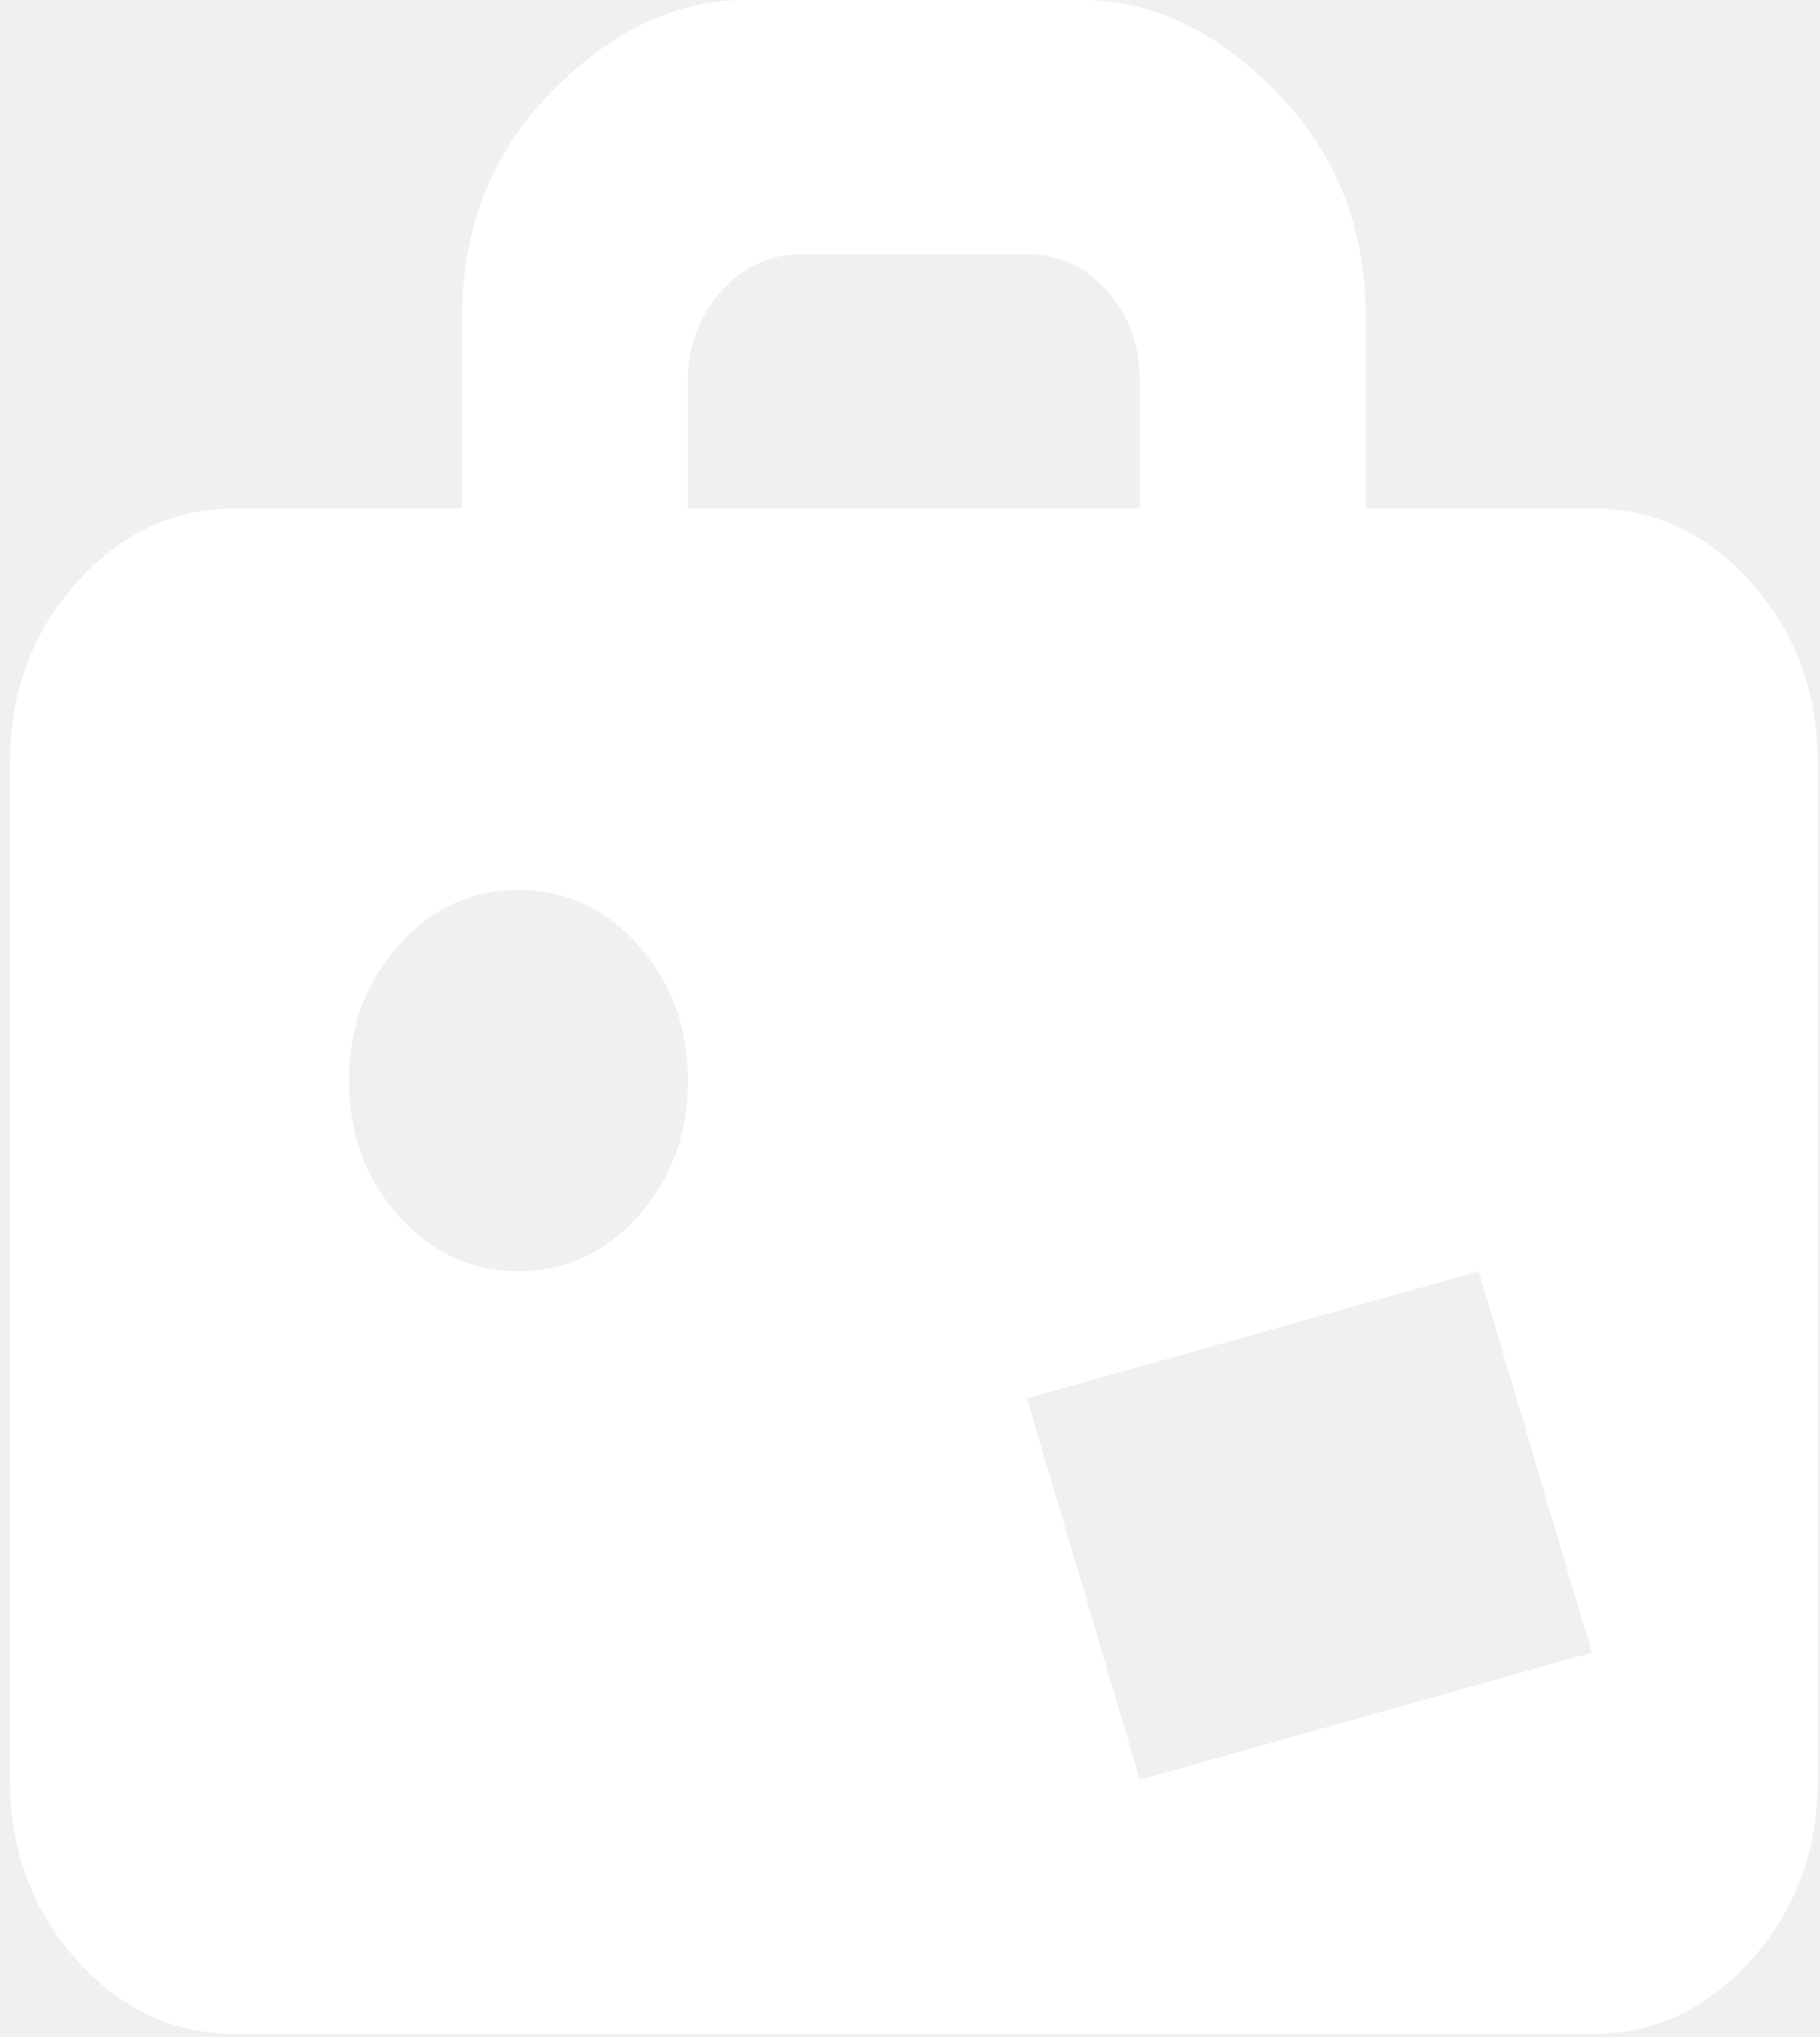
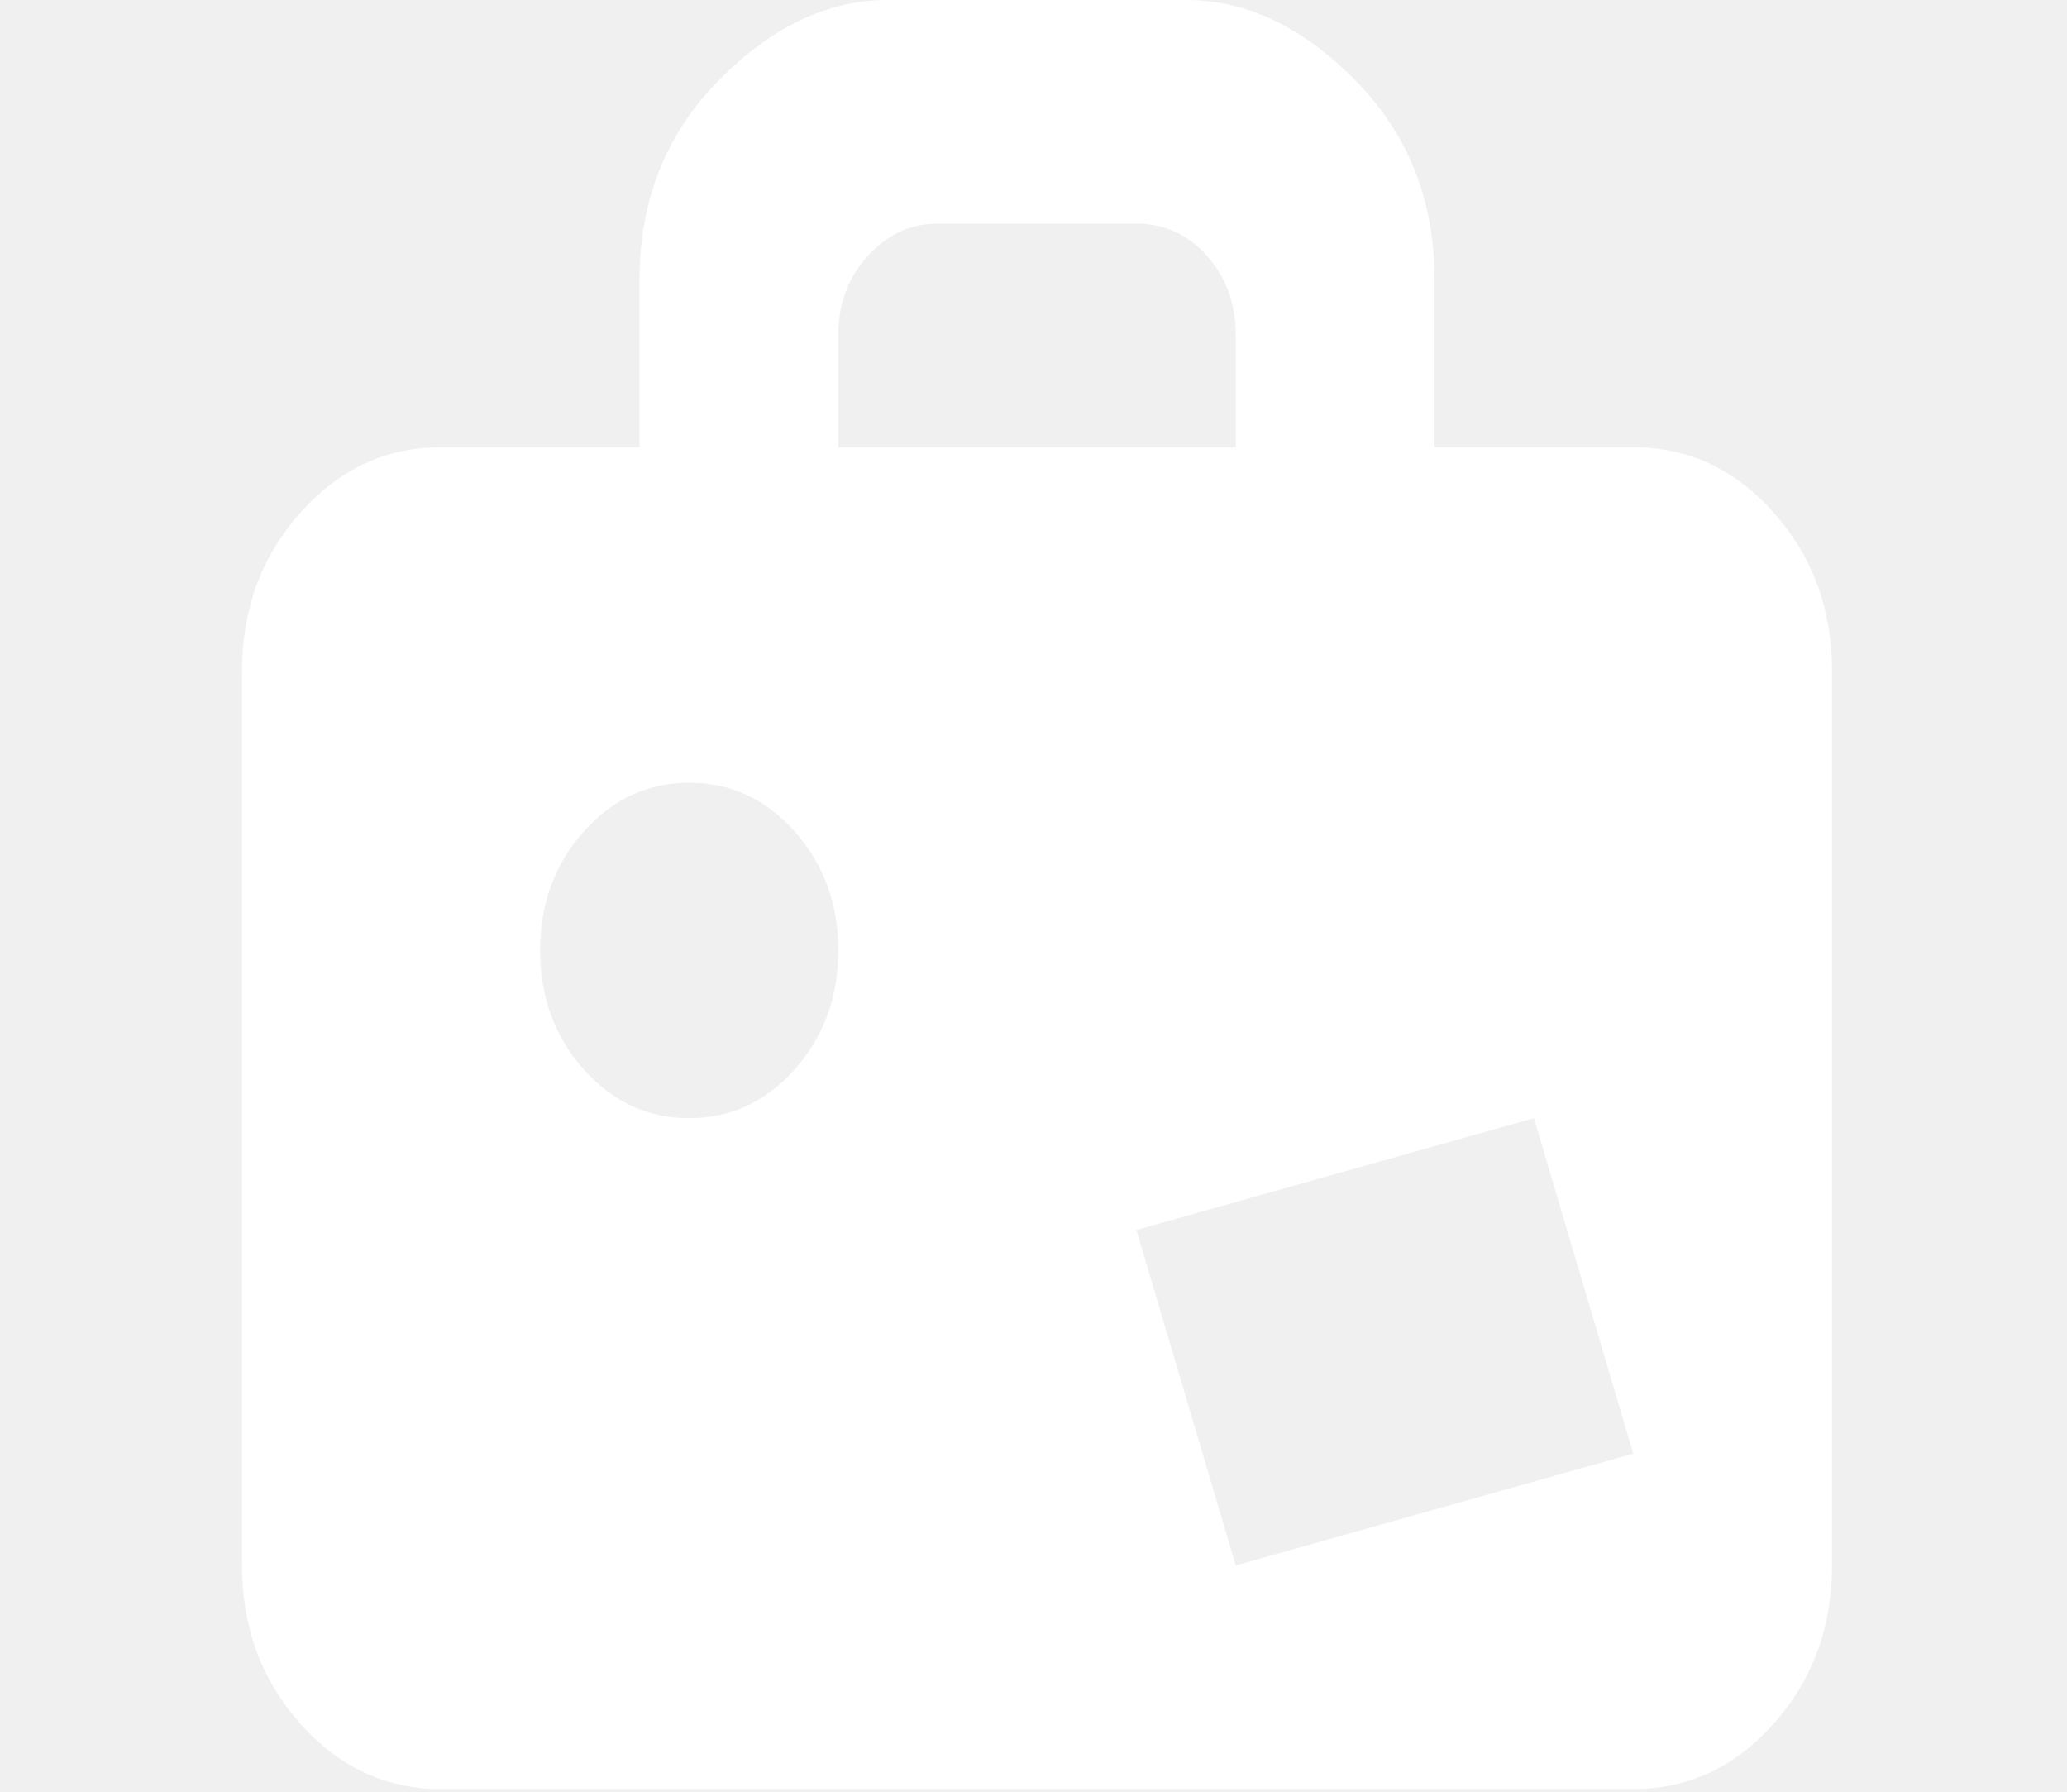
- <svg xmlns="http://www.w3.org/2000/svg" width="151" height="169" viewBox="0 0 151 169" fill="none">
+ <svg xmlns="http://www.w3.org/2000/svg" width="150" height="130" viewBox="0 0 151 169" fill="none">
  <path d="M132.083 168.75H19.583C14.408 168.75 9.989 166.69 6.326 162.57C2.664 158.45 0.833 153.479 0.833 147.656V63.281C0.833 57.459 2.664 52.487 6.326 48.367C9.989 44.247 14.408 42.188 19.583 42.188H38.333V26.367C38.333 18.896 40.824 12.634 45.804 7.581C50.784 2.527 56.107 0 61.771 0H89.896C95.56 0 100.882 2.527 105.863 7.581C110.843 12.634 113.333 18.896 113.333 26.367V42.188H132.083C137.259 42.188 141.678 44.247 145.34 48.367C149.002 52.487 150.833 57.459 150.833 63.281V147.656C150.833 153.479 149.002 158.45 145.34 162.57C141.678 166.69 137.259 168.75 132.083 168.75ZM43.021 73.828C39.114 73.828 35.794 75.366 33.06 78.442C30.325 81.519 28.958 85.254 28.958 89.648C28.958 94.043 30.325 97.778 33.06 100.854C35.794 103.931 39.114 105.469 43.021 105.469C46.927 105.469 50.247 103.931 52.982 100.854C55.716 97.778 57.083 94.043 57.083 89.648C57.083 85.254 55.716 81.519 52.982 78.442C50.247 75.366 46.927 73.828 43.021 73.828ZM94.583 31.641C94.583 28.674 93.68 26.175 91.873 24.142C90.067 22.11 87.845 21.094 85.208 21.094H66.458C63.919 21.094 61.722 22.11 59.867 24.142C58.011 26.175 57.083 28.674 57.083 31.641V42.188H94.583V31.641ZM122.708 105.469L85.208 116.016L94.583 147.656L132.083 137.109L122.708 105.469Z" fill="white" />
</svg>
